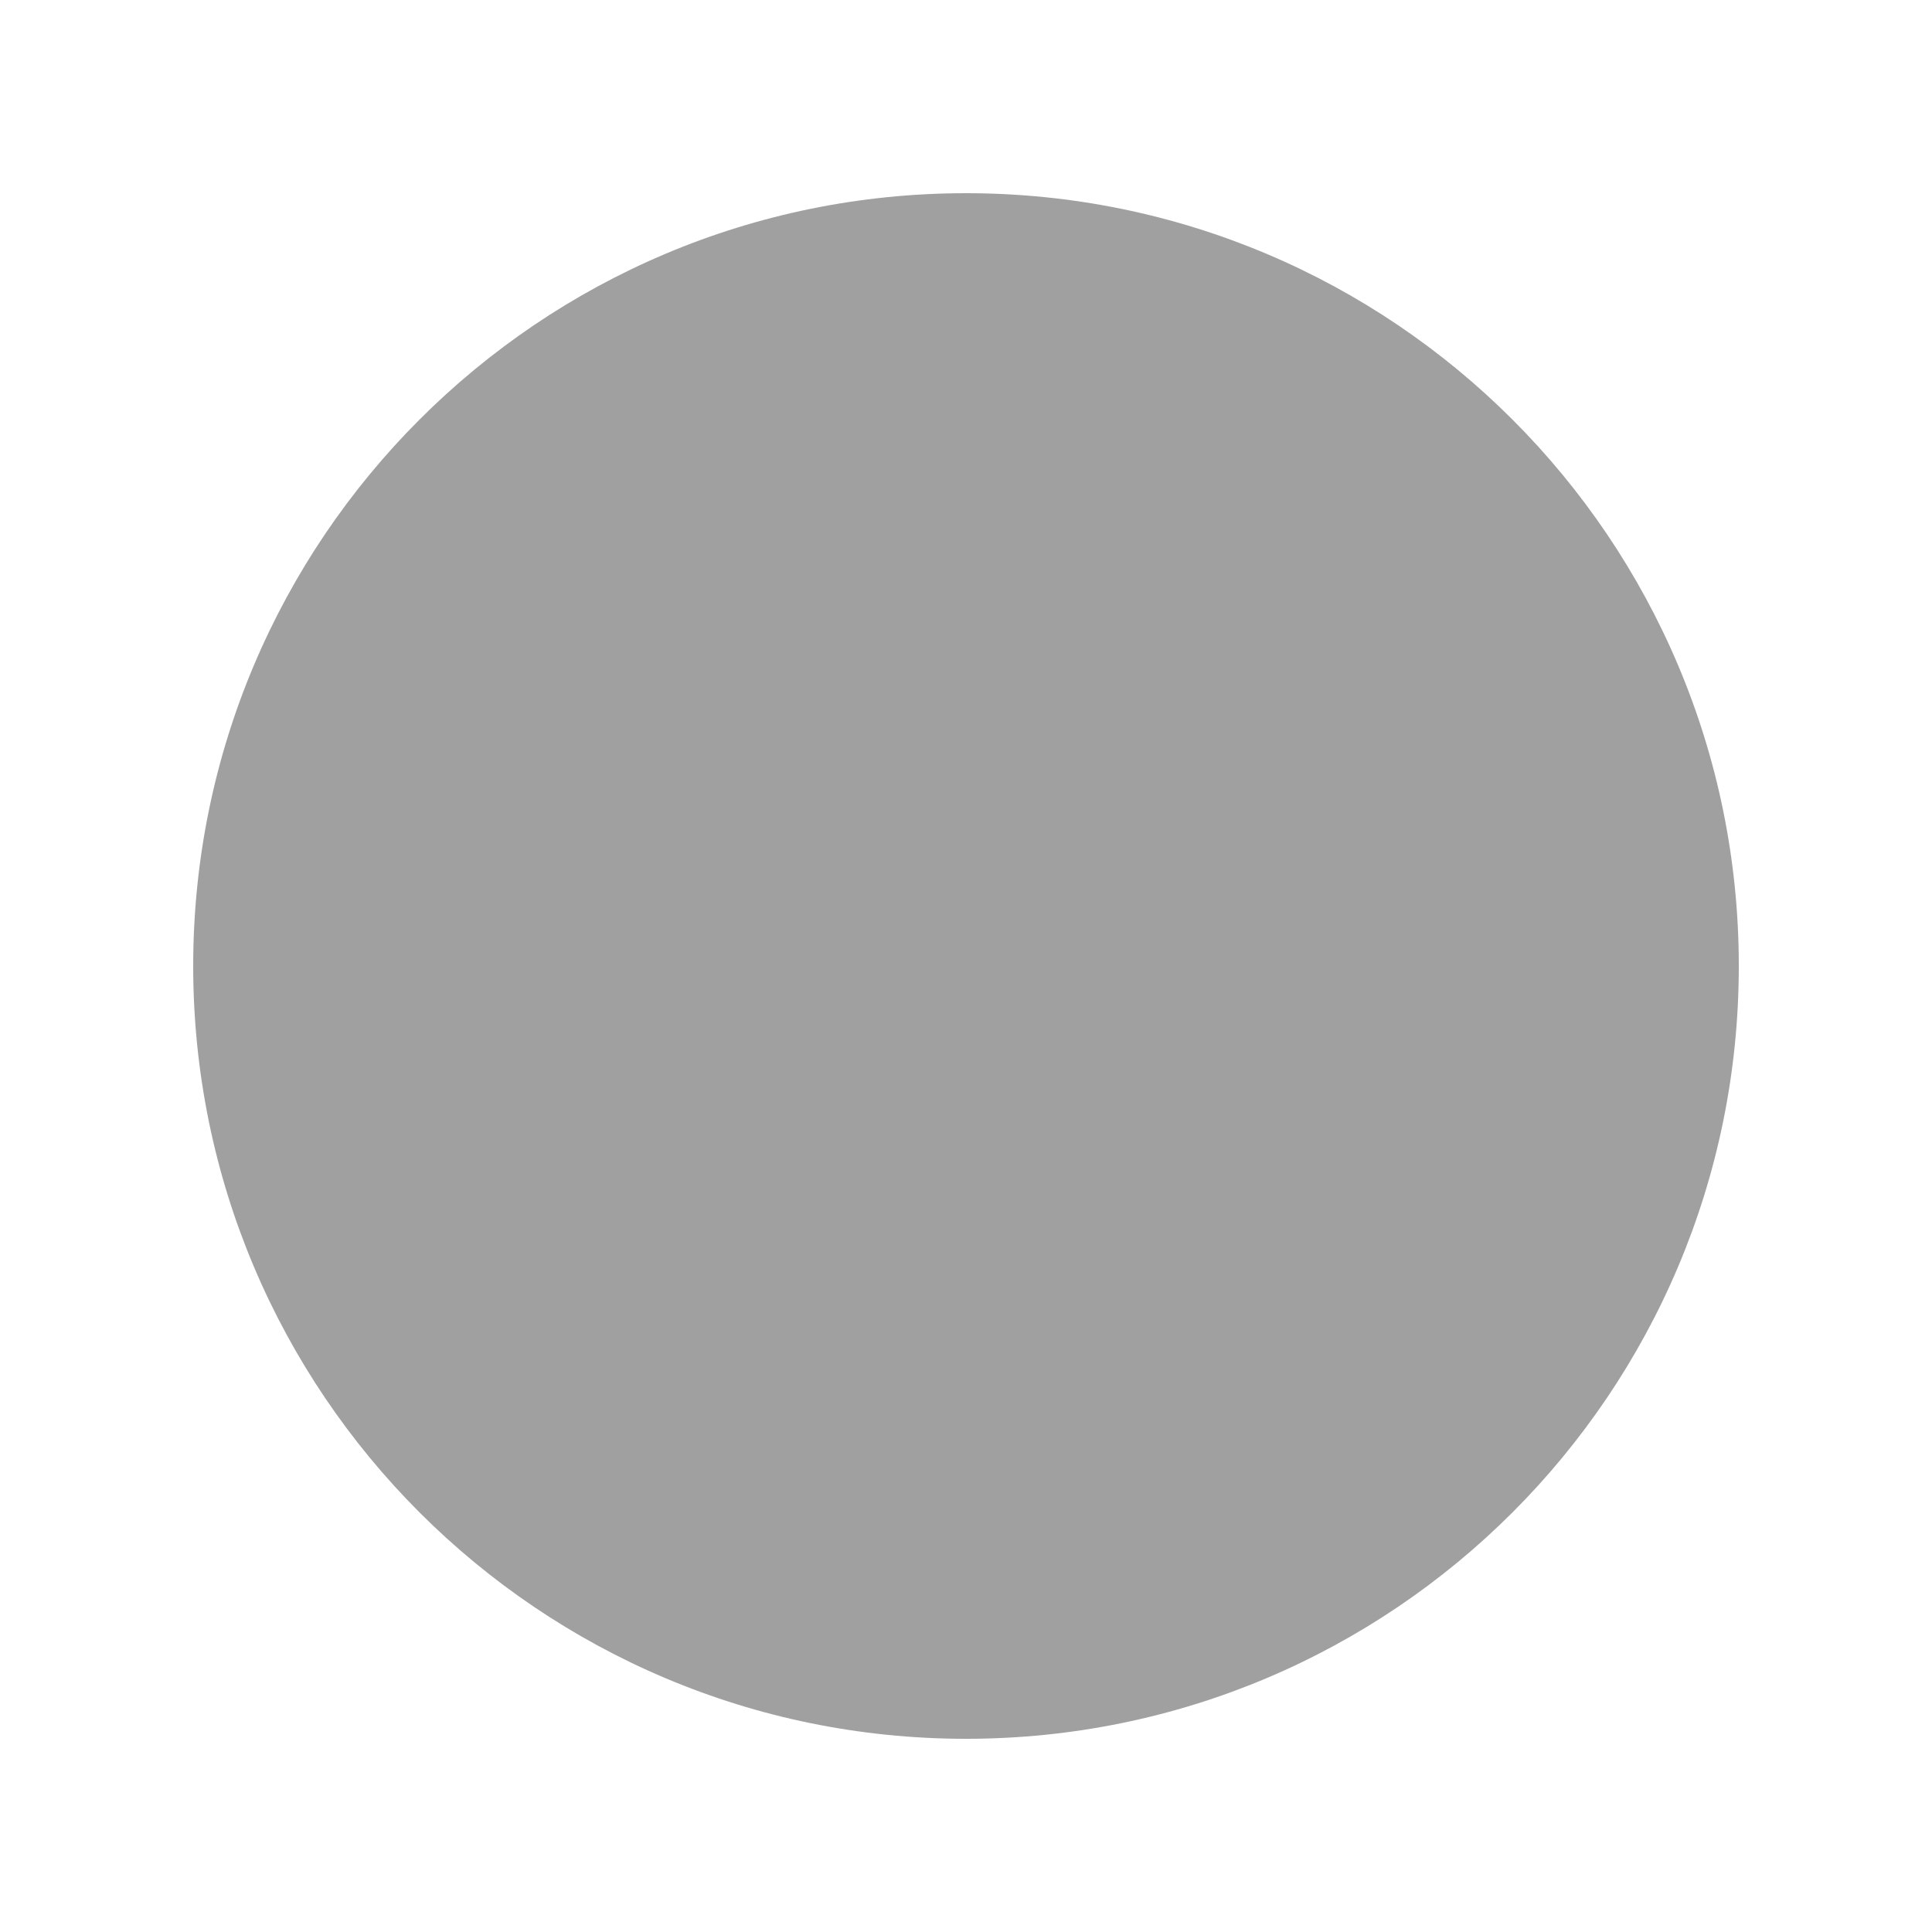
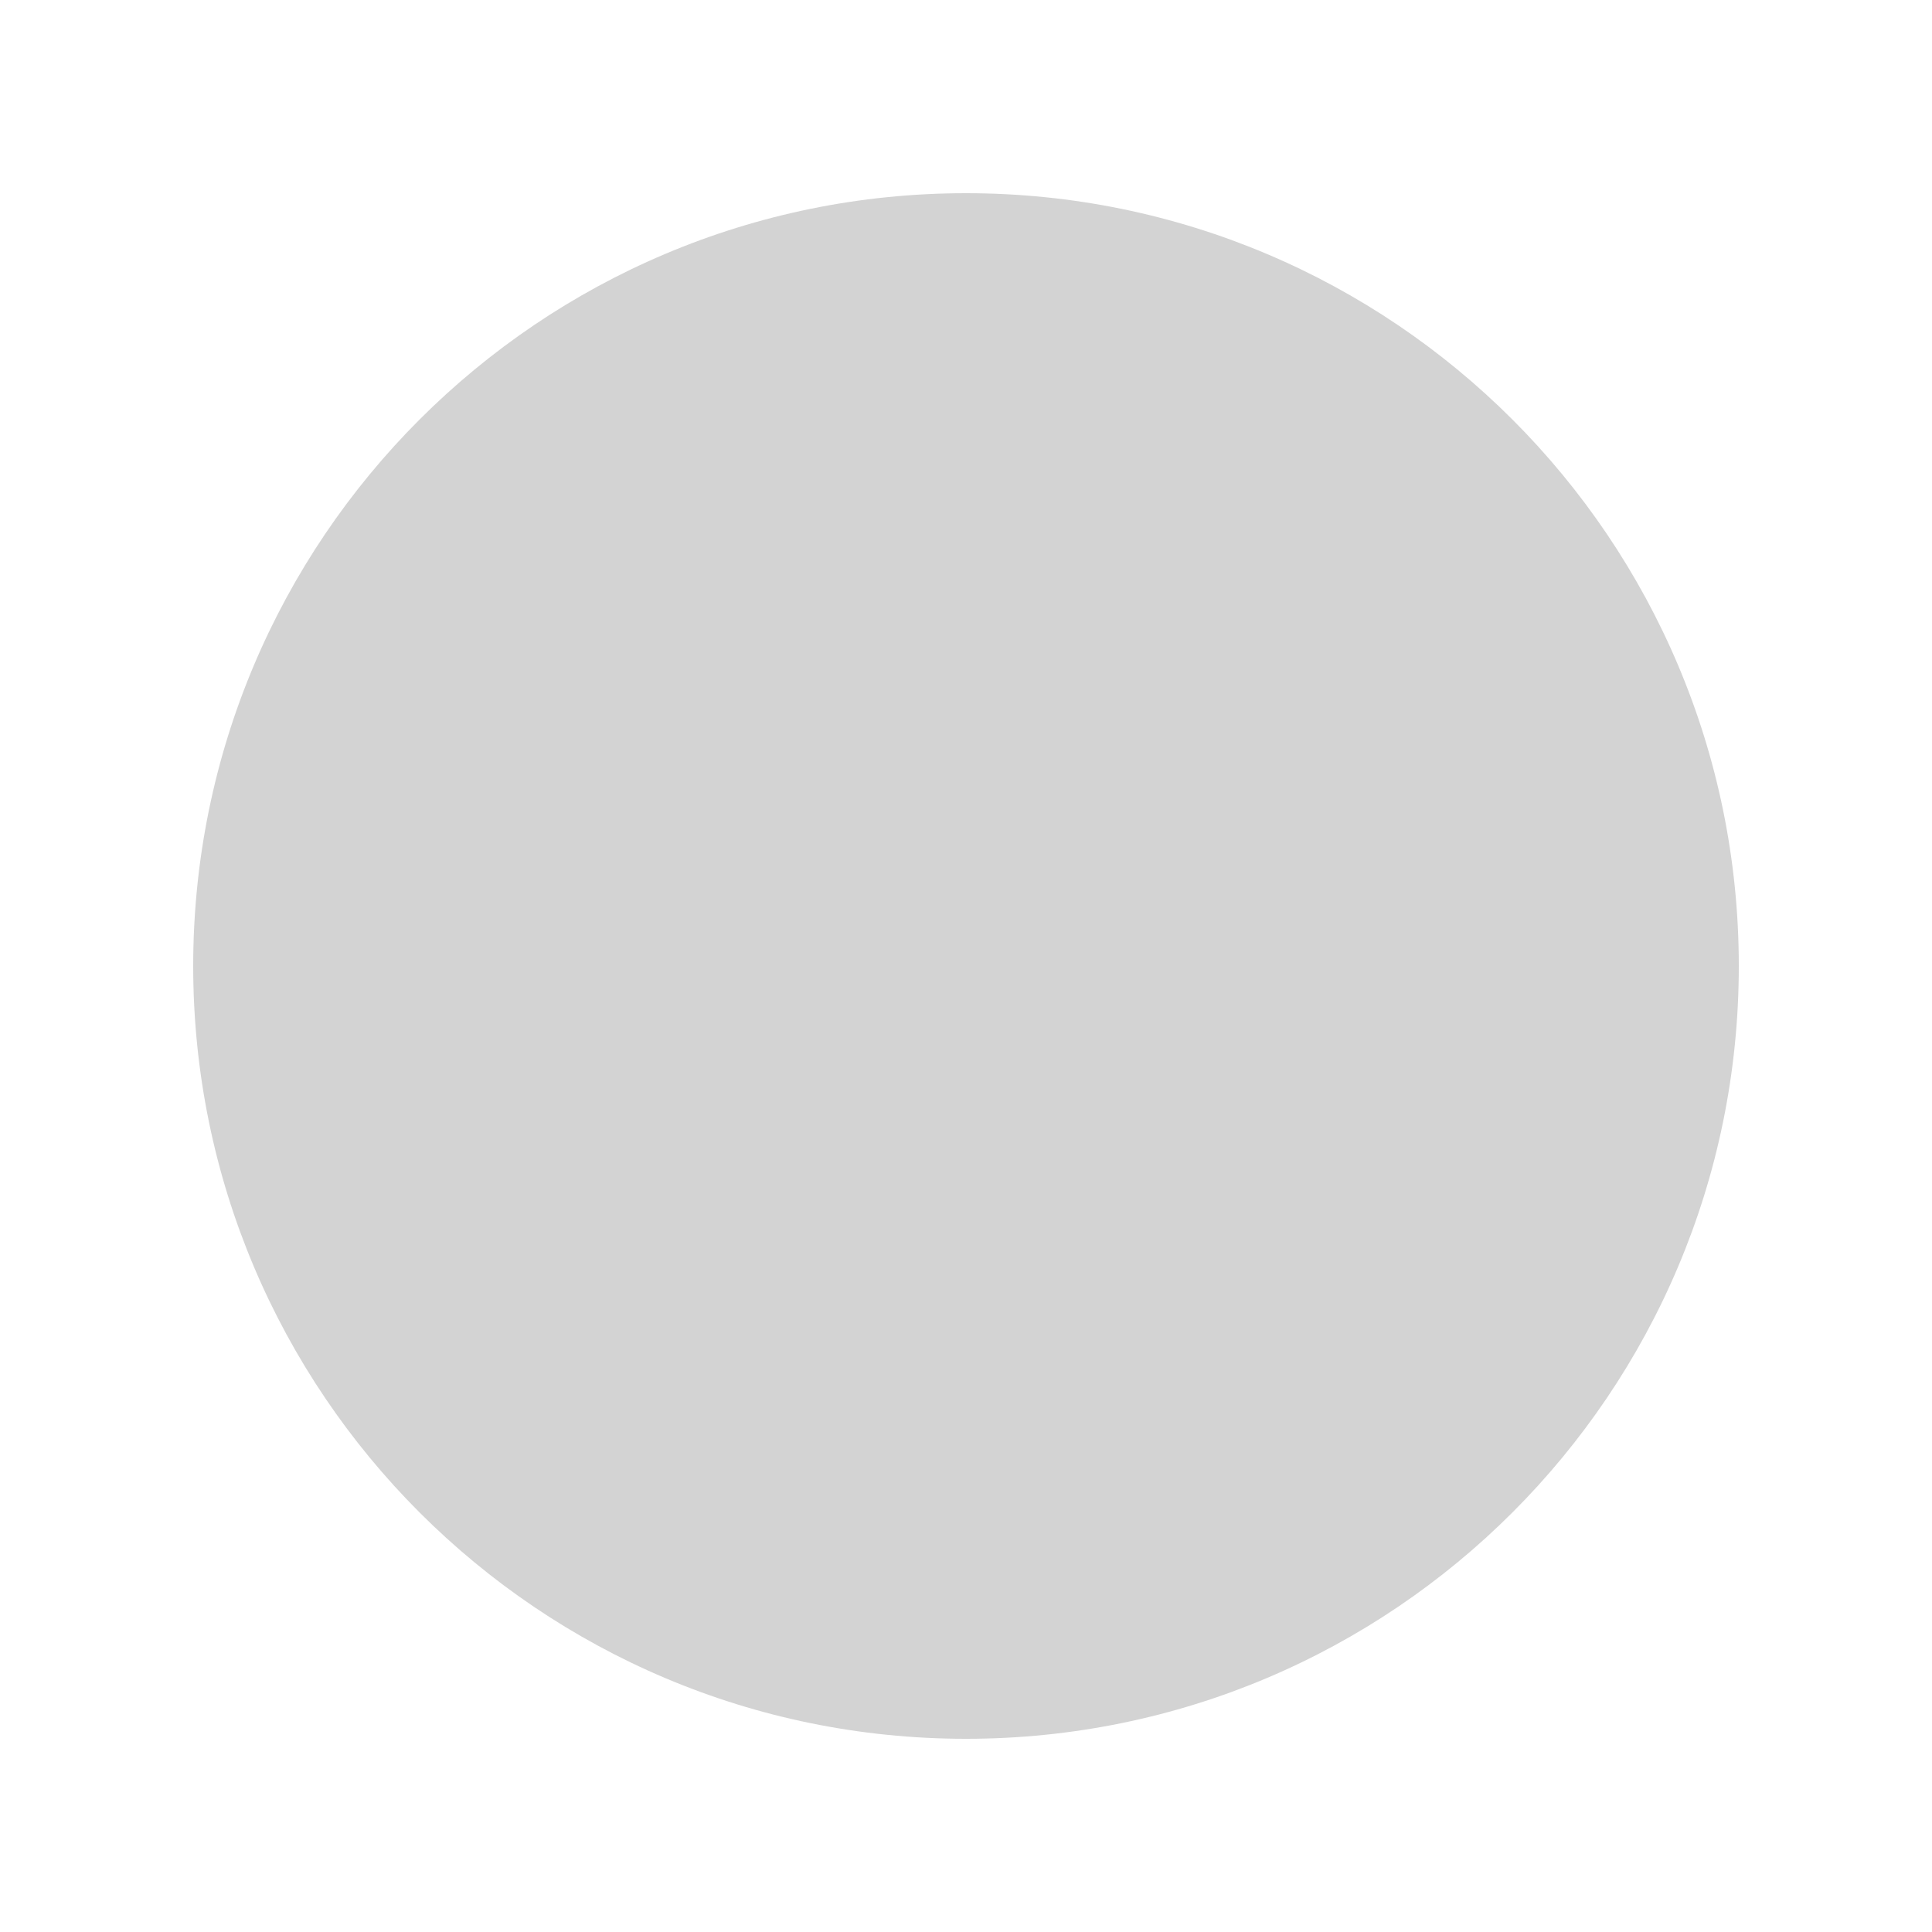
- <svg xmlns="http://www.w3.org/2000/svg" version="1.1" baseProfile="full" width="89.928px" id="symbol-housenumber" viewBox="0 0 2 2" fill="#a0a0a0">
+ <svg xmlns="http://www.w3.org/2000/svg" version="1.1" baseProfile="full" width="89.928px" id="symbol-housenumber" viewBox="0 0 2 2" fill="lightgrey">
  <circle cx="1" cy="1" r="0.8px" class="housenumber-node" />
</svg>
